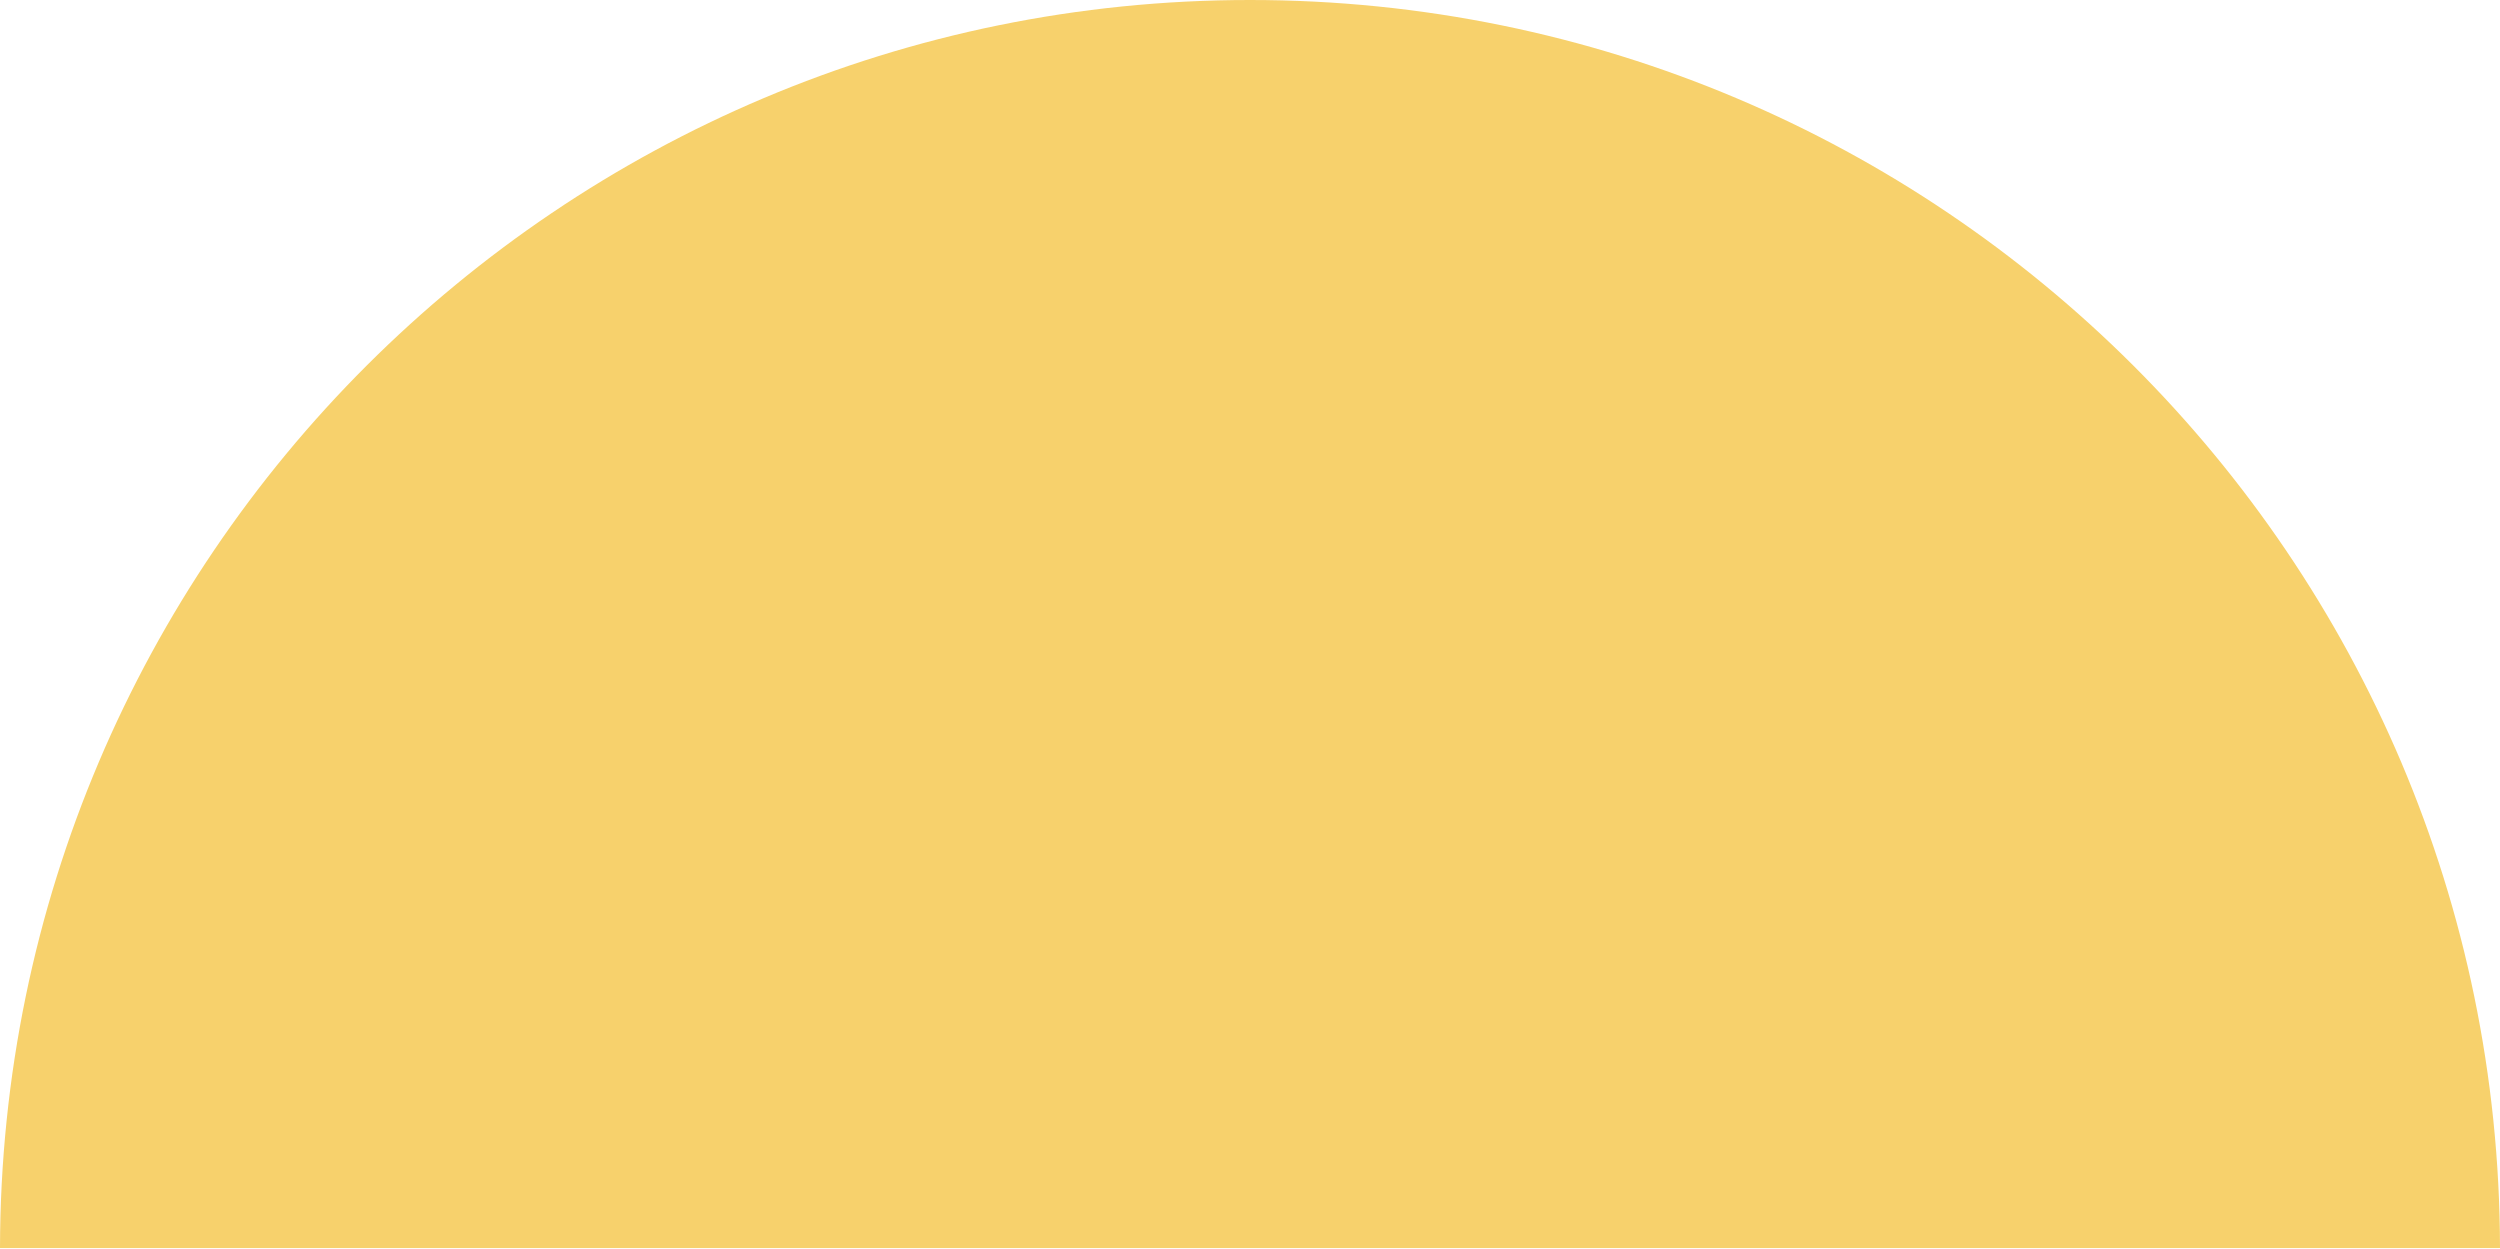
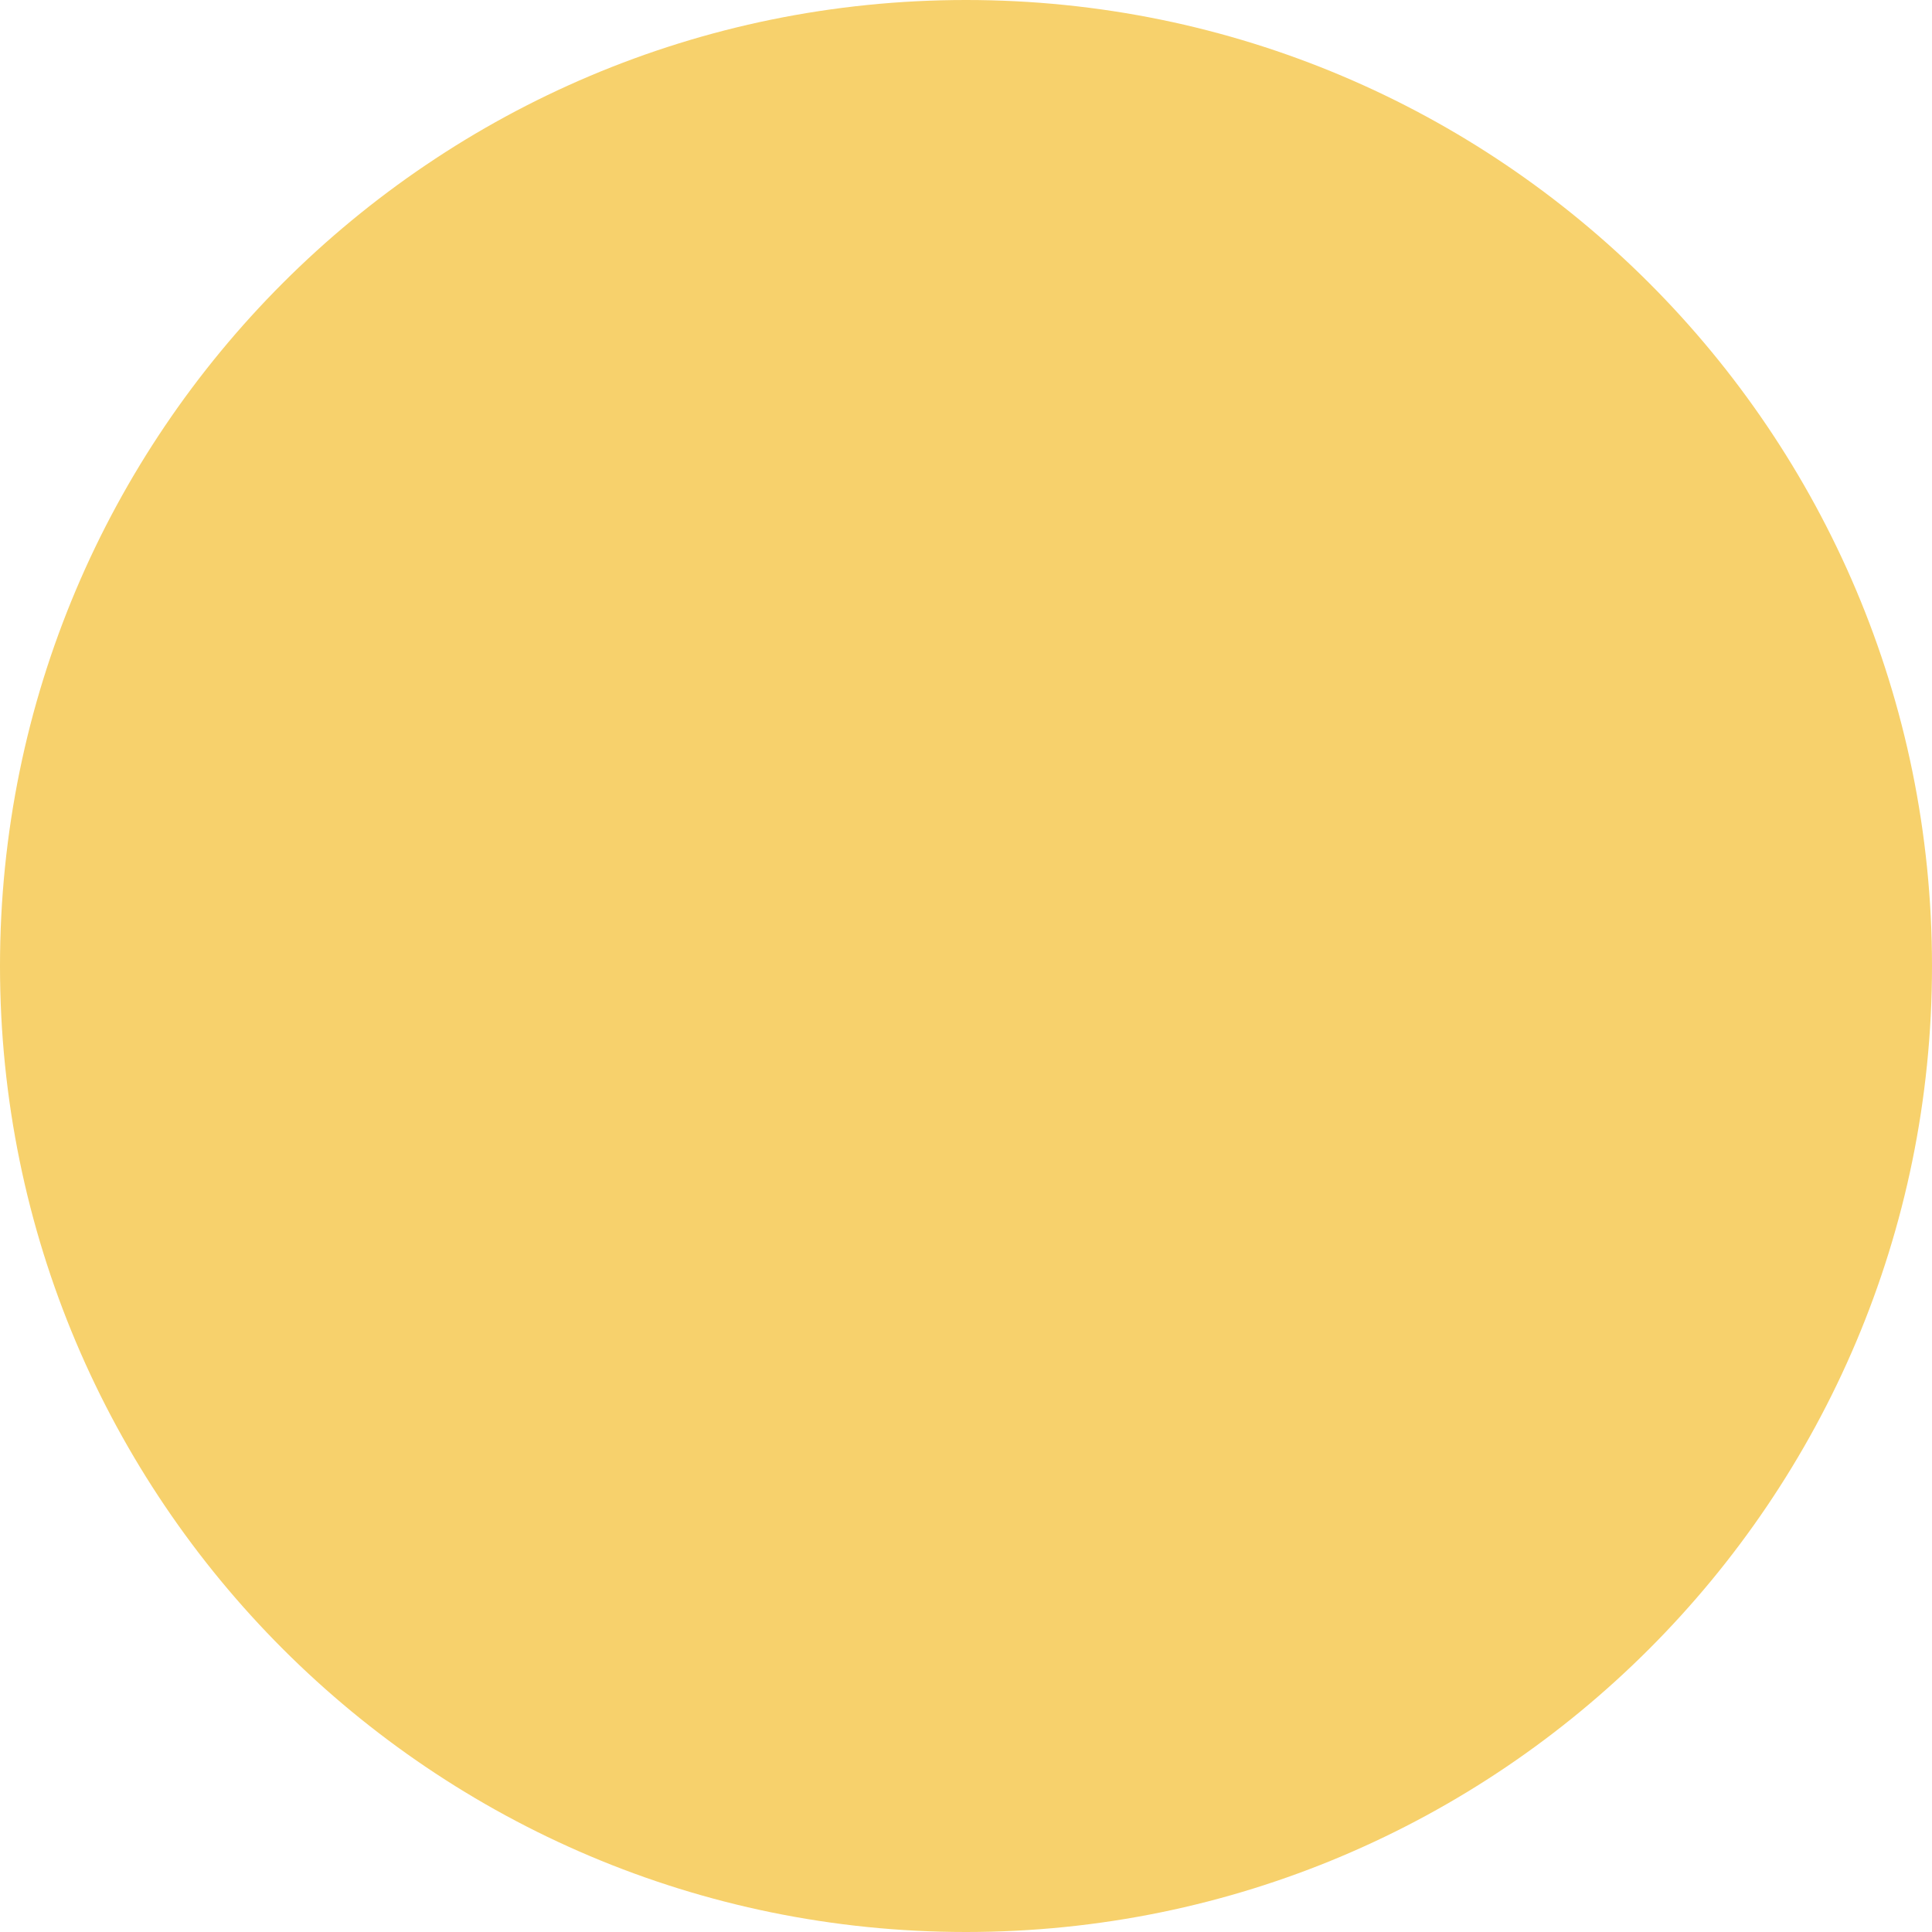
- <svg xmlns="http://www.w3.org/2000/svg" id="_레이어_2" data-name="레이어 2" viewBox="0 0 258.38 128.99">
+ <svg xmlns="http://www.w3.org/2000/svg" id="_레이어_2" data-name="레이어 2" viewBox="0 0 258.38 258.38">
  <defs>
    <style>
-       .head {
+       .head1 {
        fill: #f7d16c;
      }
    </style>
  </defs>
  <g id="_레이어_1-2" data-name="레이어 1">
-     <path class="head" d="m258.38,128.99C258.27,57.73,200.47,0,129.19,0S.11,57.73,0,128.99h258.38Z" />
+     <circle class="head1" cx="129.19" cy="129.19" r="129.19" />
  </g>
</svg>
